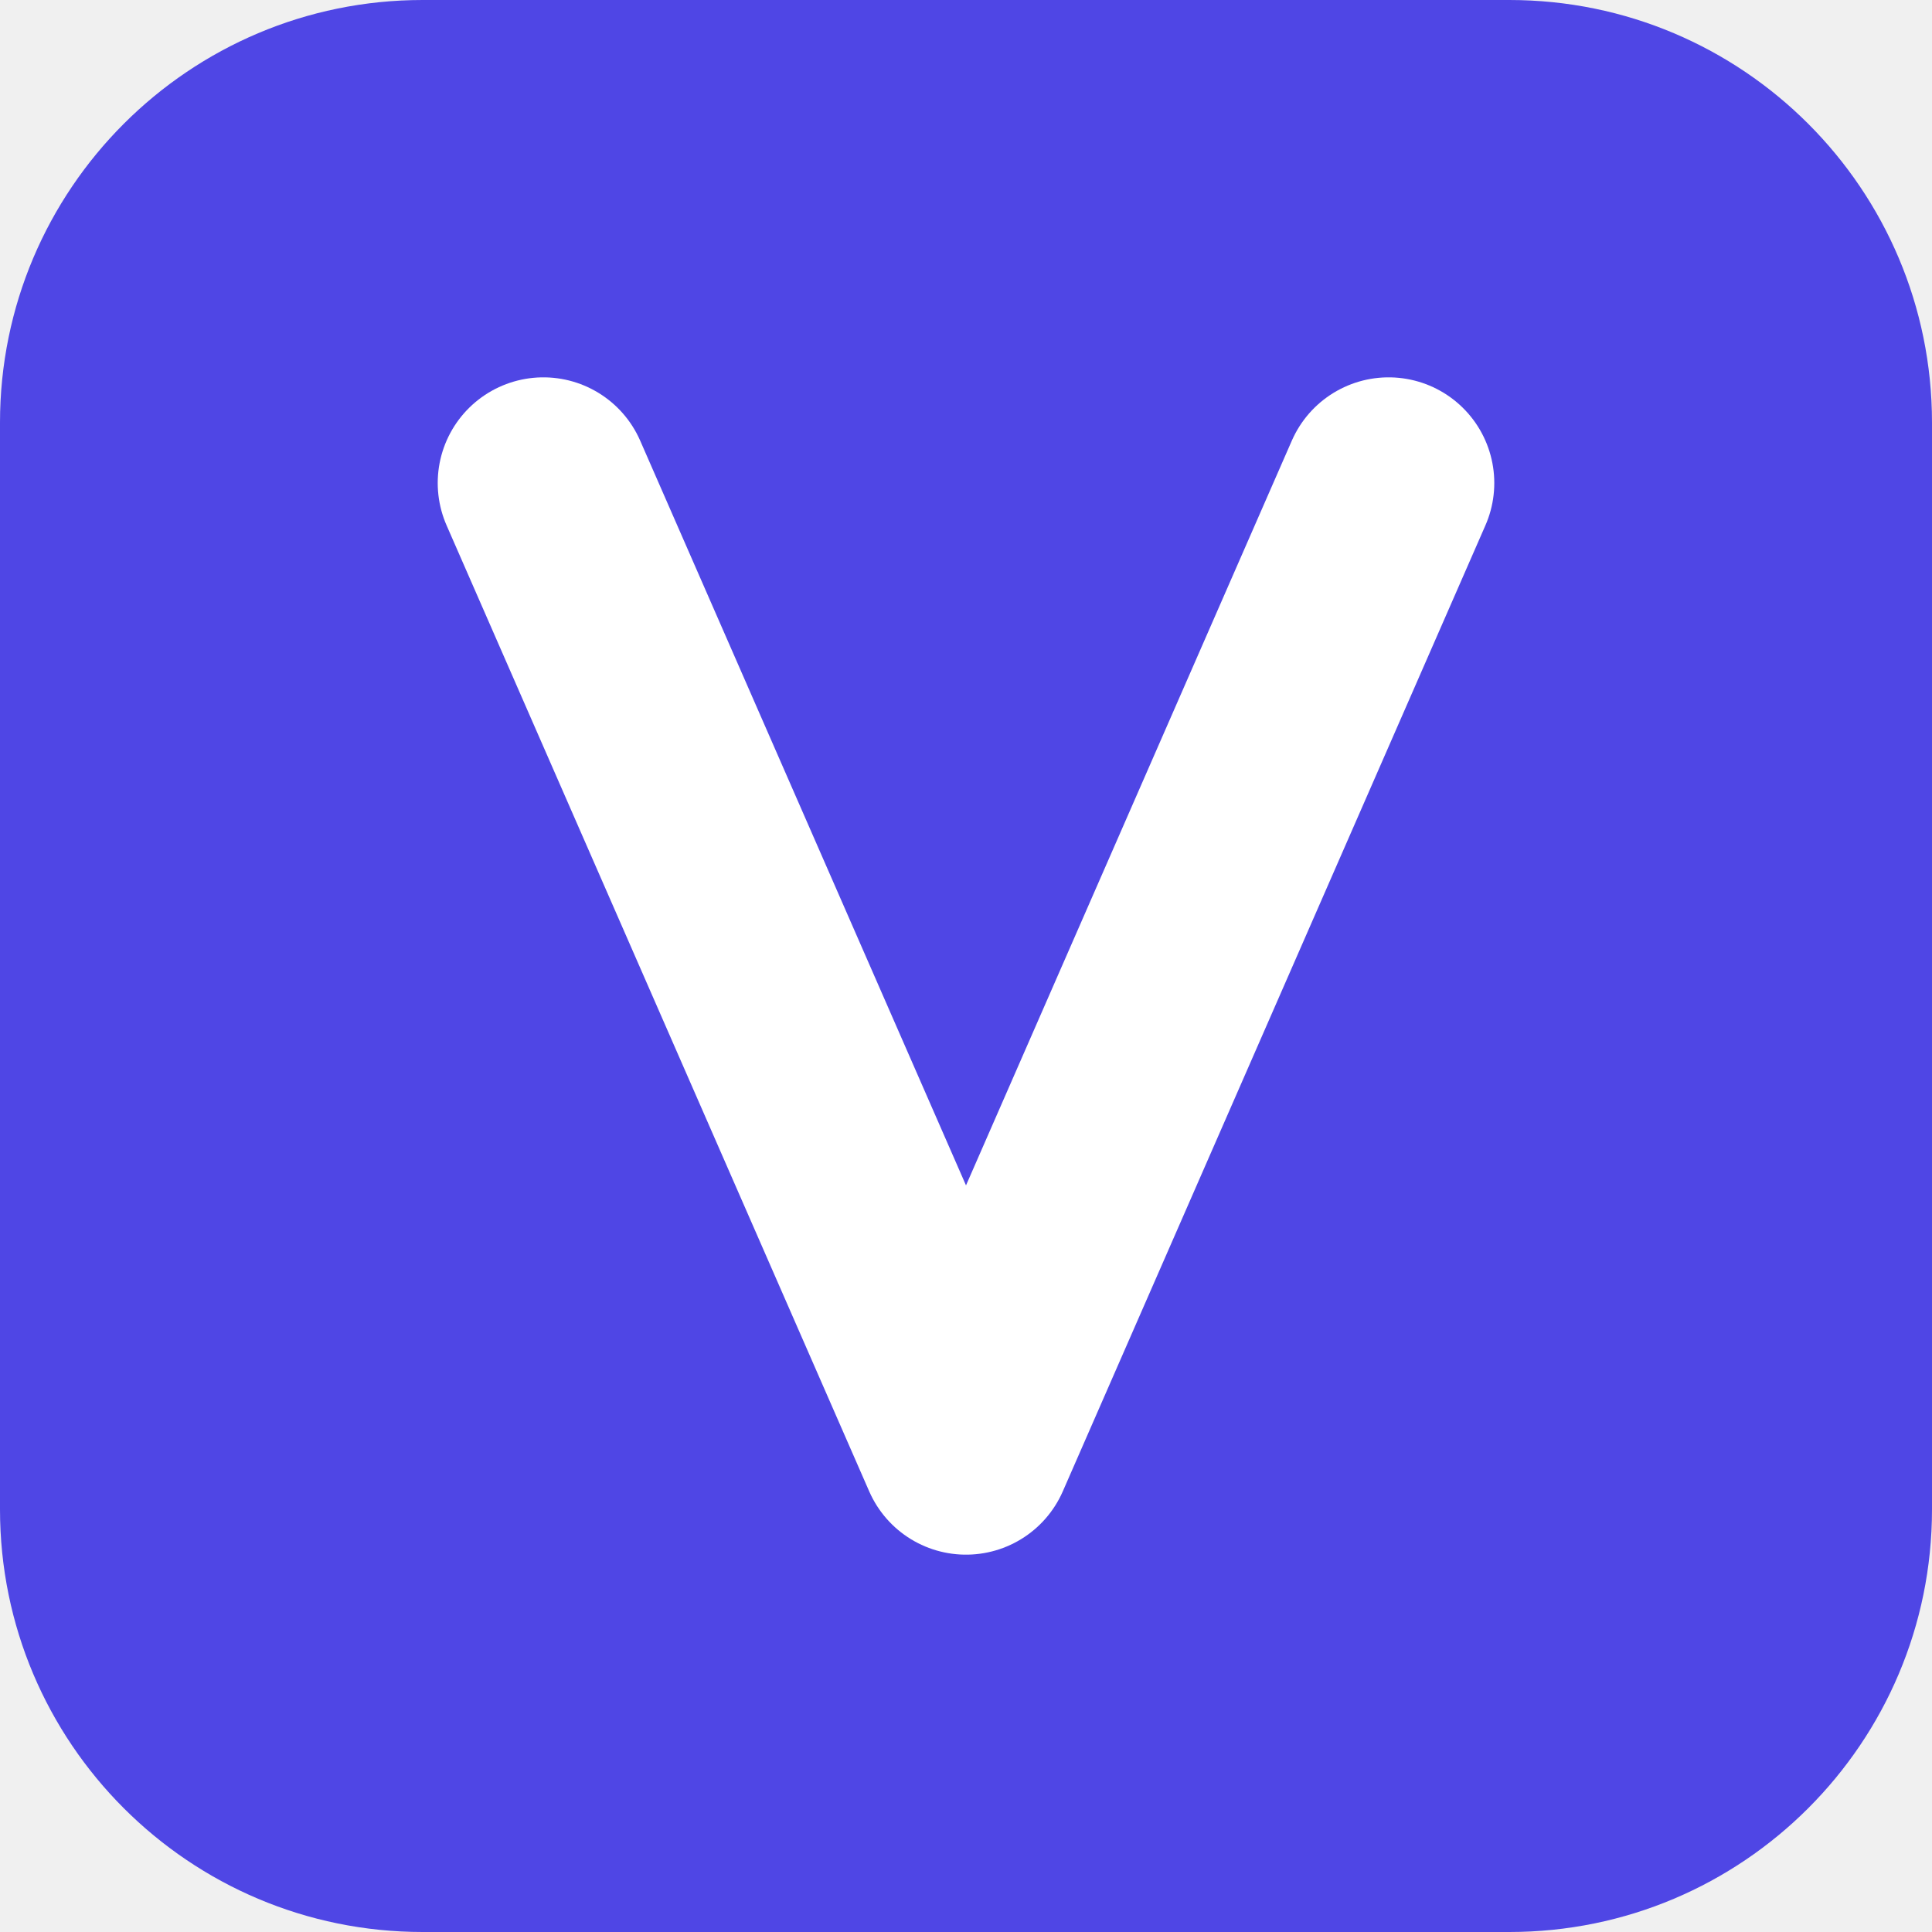
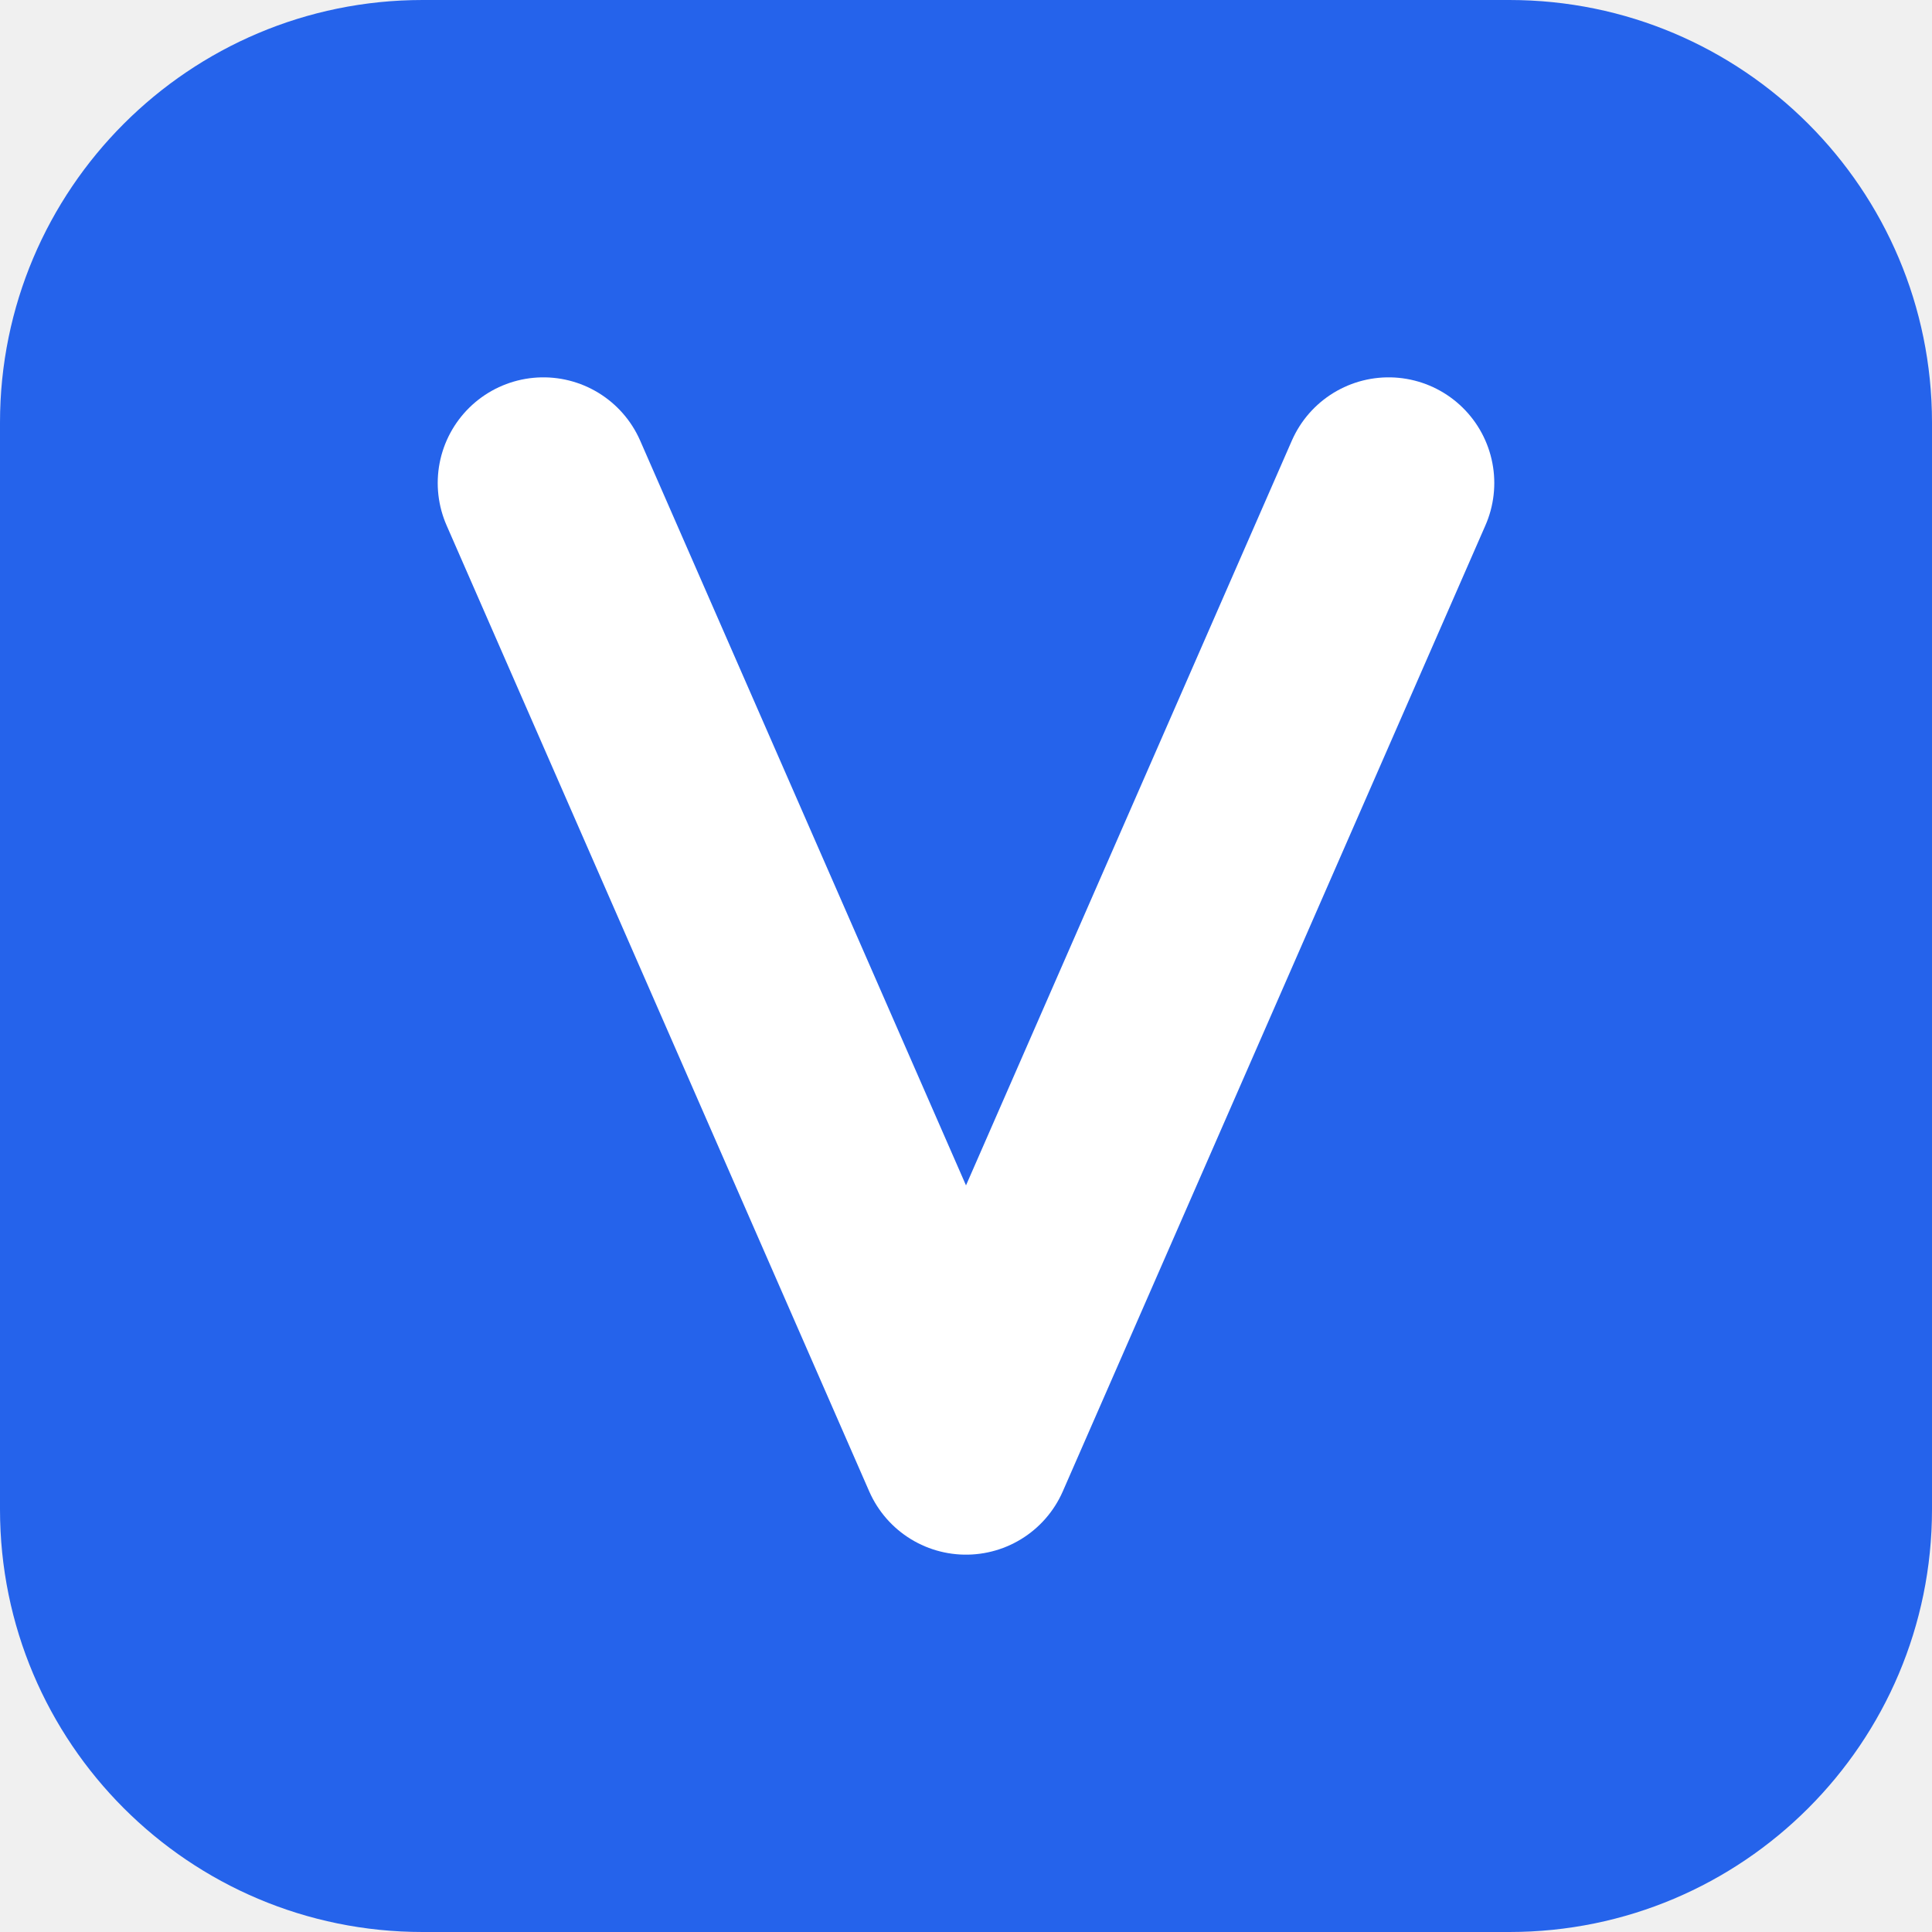
<svg xmlns="http://www.w3.org/2000/svg" viewBox="0 0 64 64">
-   <rect width="64" height="64" rx="14" fill="#4F46E5" />
+   <rect width="64" height="64" rx="14" fill="#2563EB" />
  <path d="M18 16 L32 48 L46 16" fill="none" stroke="#FFFFFF" stroke-width="7" stroke-linecap="round" stroke-linejoin="round" />
</svg>
